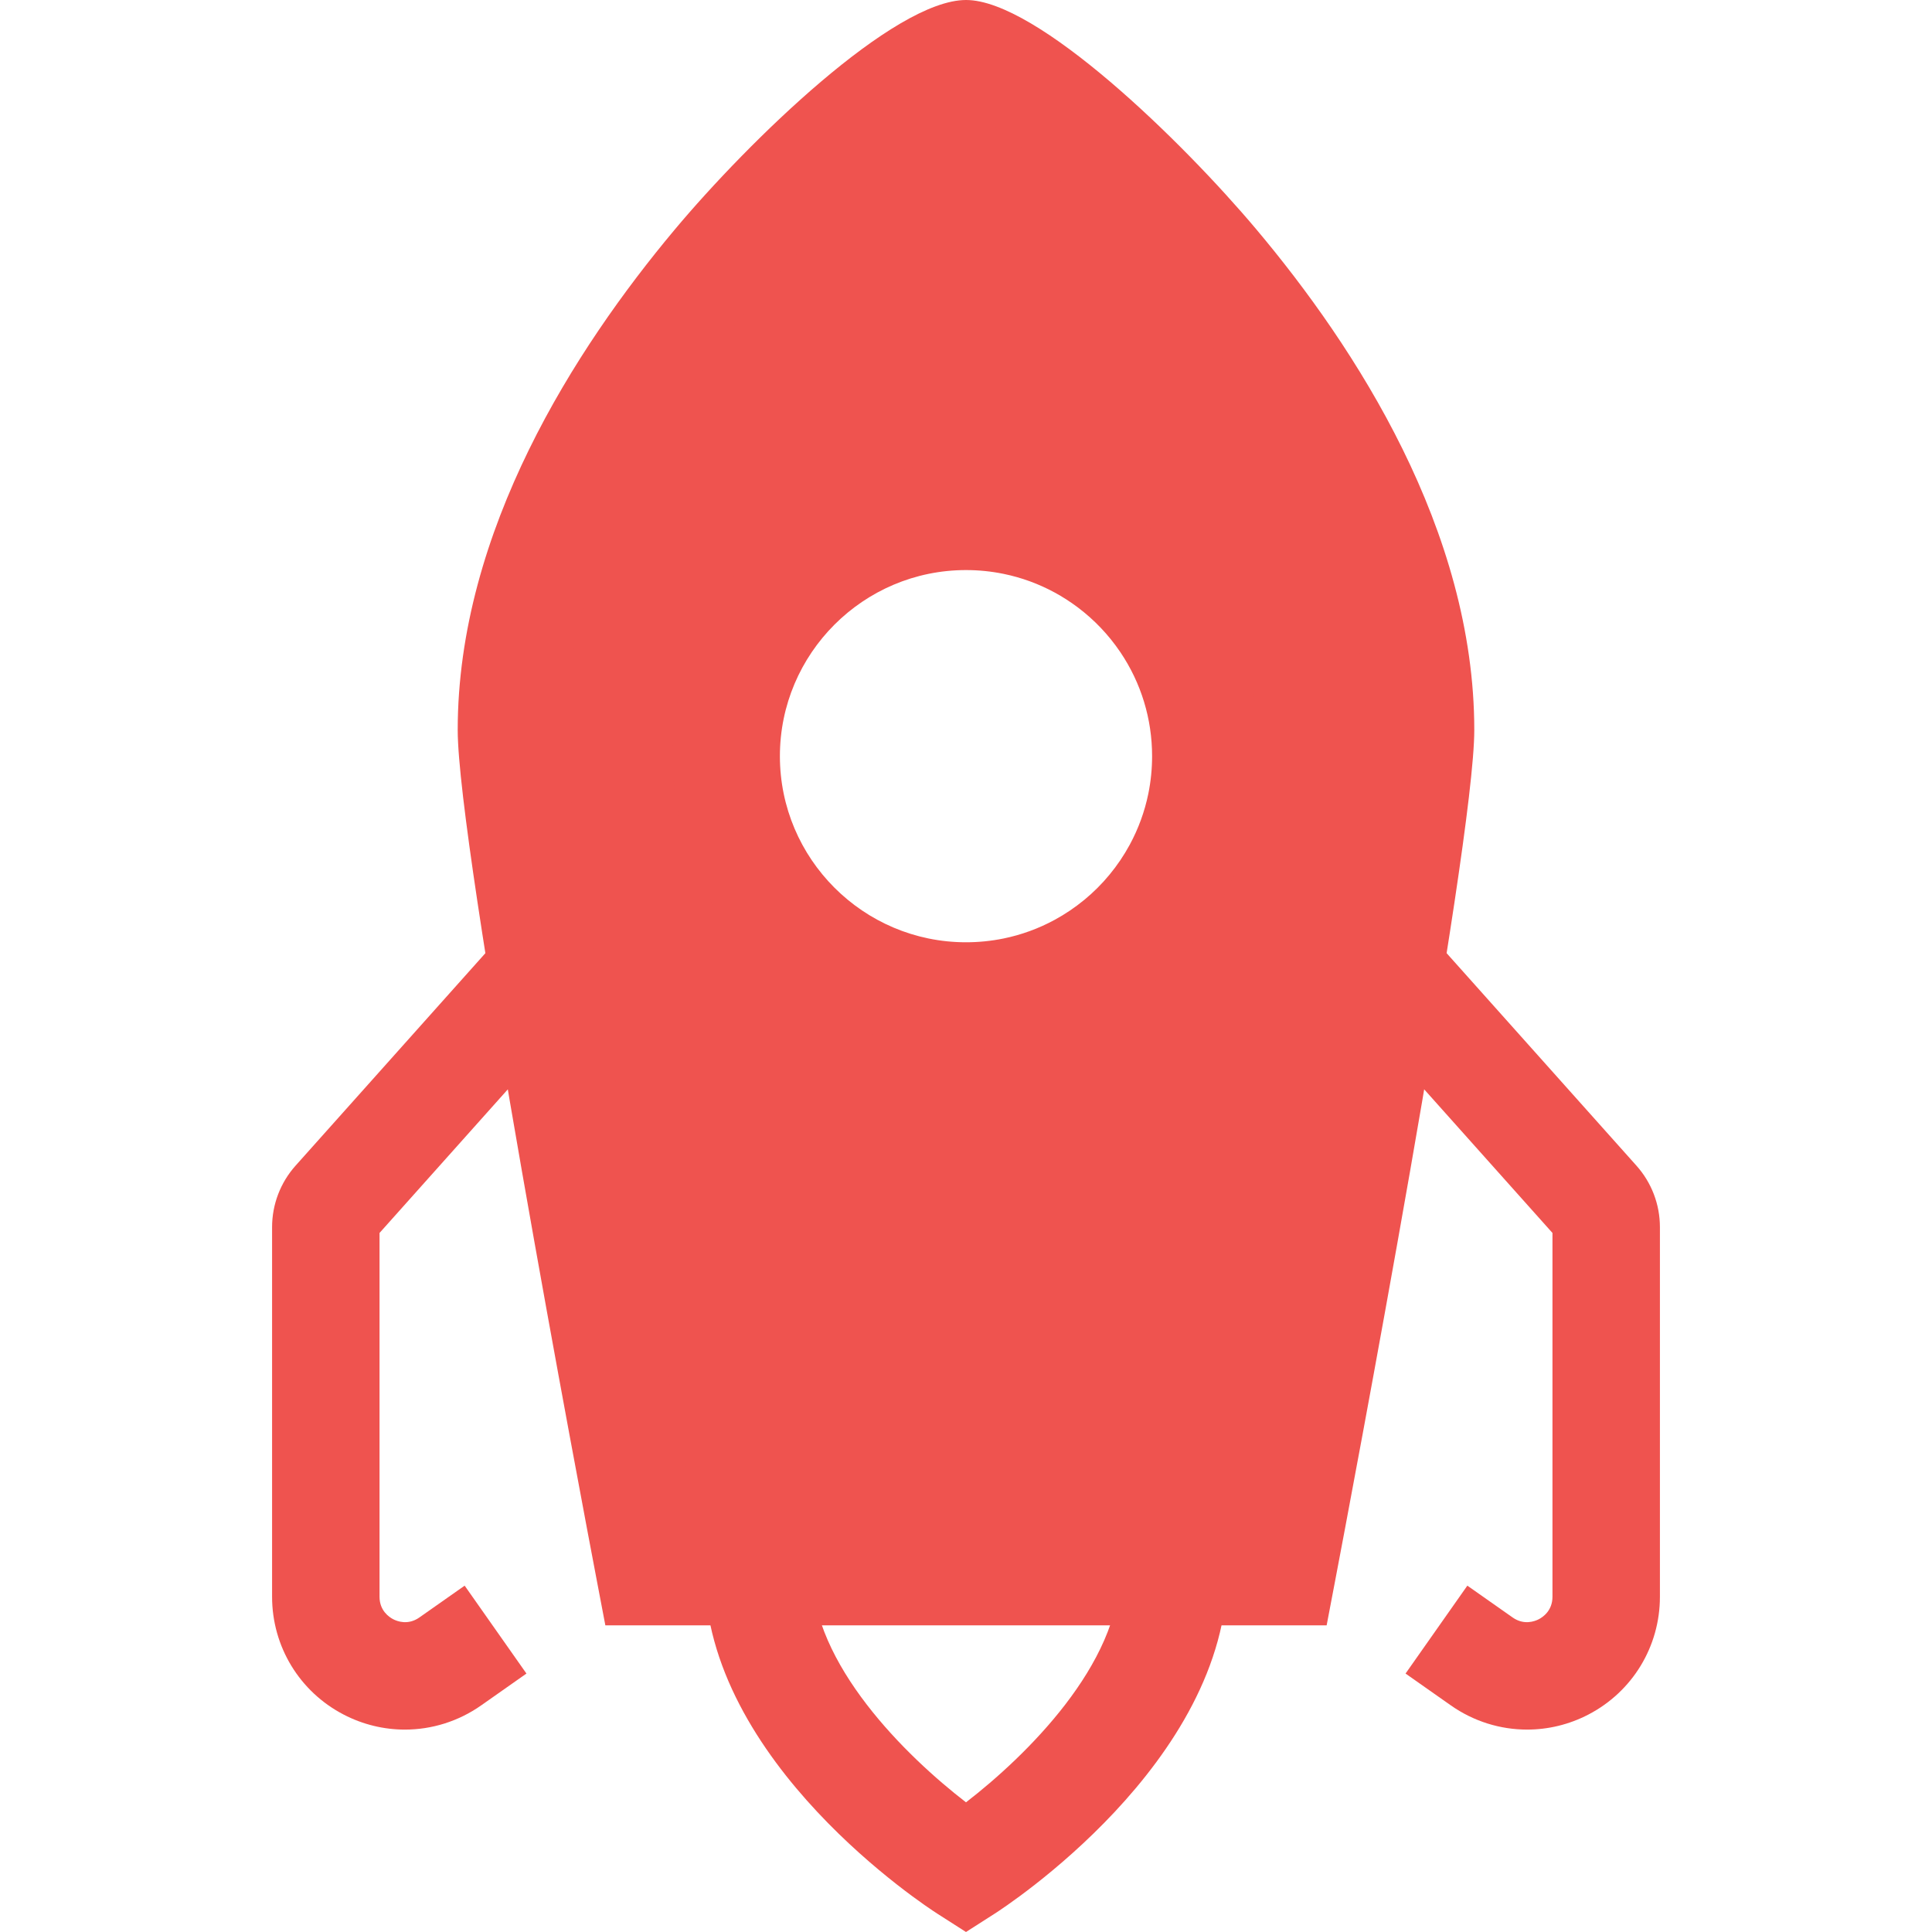
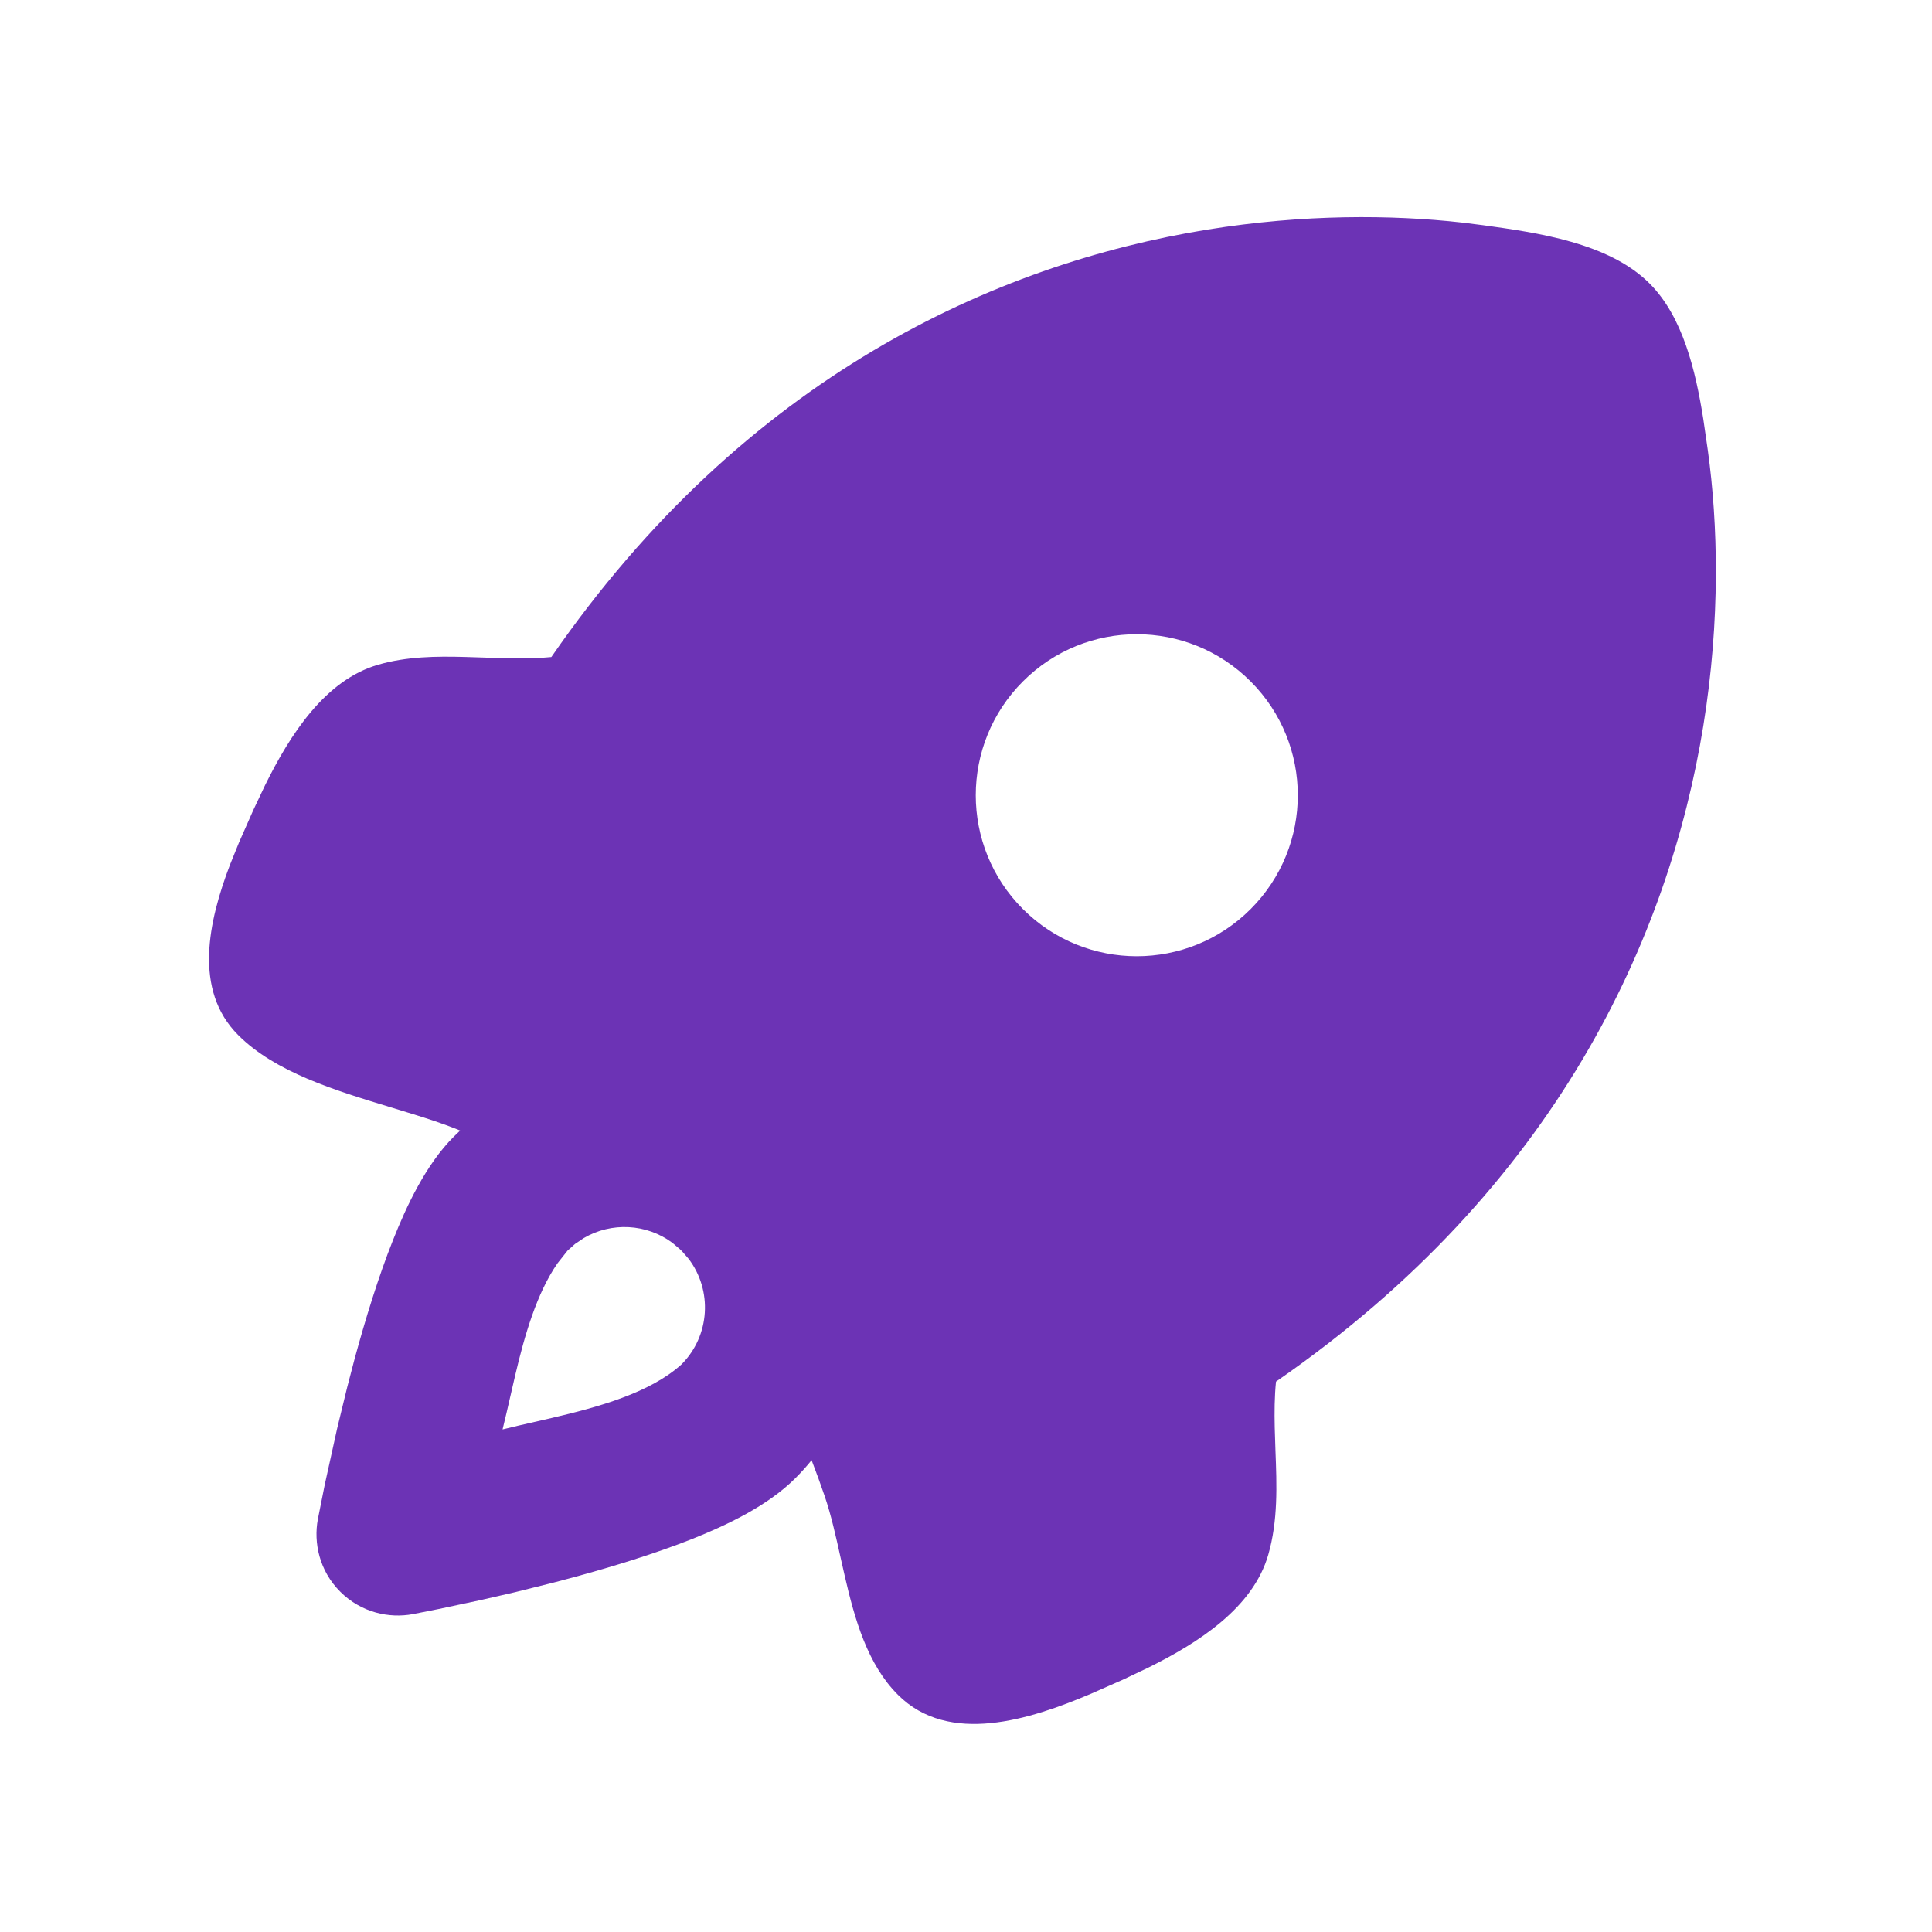
- <svg xmlns="http://www.w3.org/2000/svg" height="800px" width="800px" version="1.1" id="Layer_1" viewBox="0 0 359.585 359.585" xml:space="preserve" fill="#000000">
+ <svg xmlns="http://www.w3.org/2000/svg" width="800px" height="800px" viewBox="0 0 24 24" version="1.1" fill="#000000">
  <g id="SVGRepo_bgCarrier" stroke-width="0" />
  <g id="SVGRepo_tracerCarrier" stroke-linecap="round" stroke-linejoin="round" />
  <g id="SVGRepo_iconCarrier">
-     <g id="XMLID_450_">
-       <path id="XMLID_451_" style="fill:#ef534f;" d="M78.057,301.043c-2.112,1.484-4.116,0.723-4.88,0.326 c-0.763-0.396-2.538-1.597-2.538-4.179v-67.712l60.513-67.74v-30.021l-76.15,85.246c-2.813,3.152-4.362,7.214-4.362,11.438v68.79 c0,9.259,5.104,17.661,13.32,21.928c3.602,1.871,7.508,2.795,11.399,2.795c4.986,0,9.946-1.519,14.2-4.509l8.424-5.922 l-11.502-16.361L78.057,301.043z" />
-       <path id="XMLID_452_" style="fill:#ef534f;" d="M304.581,216.959l-77.788-87.079v30.021l62.153,69.577v67.712 c0,2.582-1.775,3.782-2.538,4.179c-0.764,0.396-2.768,1.158-4.88-0.326l-8.424-5.922l-11.502,16.361l8.424,5.922 c4.254,2.991,9.214,4.509,14.2,4.509c3.891,0,7.798-0.924,11.399-2.795c8.216-4.267,13.32-12.669,13.32-21.928V228.4 C308.946,224.177,307.397,220.115,304.581,216.959z" />
-       <g id="XMLID_453_">
-         <path id="XMLID_454_" style="fill:#ef534f;" d="M179.792,359.585l-5.389-3.446c-1.766-1.129-43.252-28.073-43.252-63.624 c0-35.138,20.494-63.748,46.657-65.135c0.726-0.038,1.352-0.066,1.983-0.066c3.57,0,7.134,0.513,10.593,1.523 c8.017,2.343,15.49,7.396,21.612,14.613c10.445,12.316,16.436,30.199,16.436,49.064c0,35.551-41.486,62.495-43.252,63.624 L179.792,359.585z M179.792,247.313c-0.278,0-0.555,0.02-0.831,0.034c-15.376,0.814-27.81,21.074-27.81,45.167 c0,17.21,17.486,34.339,28.641,42.936c11.154-8.597,28.641-25.726,28.641-42.936c0-14.201-4.26-27.369-11.688-36.128 c-3.581-4.223-7.721-7.111-11.97-8.353C183.138,247.556,181.462,247.313,179.792,247.313z" />
+     <g id="页面-1" stroke="none" stroke-width="1" fill="none" fill-rule="evenodd">
+       <g id="Transport" transform="translate(-48, -144)">
+         <g id="rocket_fill" transform="translate(48, 144)">
+           <path d="M24,0 L24,24 L0,24 L0,0 L24,0 Z M12.593,23.258 L12.582,23.26 L12.511,23.295 L12.492,23.299 L12.492,23.299 L12.477,23.295 L12.406,23.26 C12.396,23.256 12.387,23.259 12.382,23.265 L12.378,23.276 L12.361,23.703 L12.366,23.723 L12.377,23.736 L12.48,23.81 L12.495,23.814 L12.495,23.814 L12.507,23.81 L12.611,23.736 L12.623,23.72 L12.623,23.72 L12.627,23.703 L12.61,23.276 C12.608,23.266 12.601,23.259 12.593,23.258 L12.593,23.258 Z M12.858,23.145 L12.845,23.147 L12.66,23.24 L12.65,23.25 L12.65,23.25 L12.647,23.261 L12.665,23.691 L12.67,23.703 L12.67,23.703 L12.678,23.71 L12.879,23.803 C12.891,23.807 12.902,23.803 12.908,23.795 L12.912,23.781 L12.878,23.167 C12.875,23.155 12.867,23.147 12.858,23.145 L12.858,23.145 Z M12.143,23.147 C12.133,23.142 12.122,23.145 12.116,23.153 L12.11,23.167 L12.076,23.781 C12.075,23.793 12.083,23.802 12.093,23.805 L12.108,23.803 L12.309,23.71 L12.319,23.702 L12.319,23.702 L12.323,23.691 L12.34,23.261 L12.337,23.249 L12.337,23.249 L12.328,23.24 L12.143,23.147 Z" id="MingCute" fill-rule="nonzero"> </path>
+           <path d="M18.165,2.765 L18.42,2.797 C19.094,2.89 19.986,3.015 20.491,3.521 C20.905,3.934 21.064,4.606 21.159,5.206 L21.215,5.592 L21.215,5.592 C21.341,6.502 21.374,7.694 21.159,9.018 C20.735,11.631 19.344,14.749 15.851,17.163 C15.832,17.351 15.831,17.541 15.835,17.731 L15.844,18.015 C15.861,18.452 15.877,18.889 15.755,19.313 C15.565,19.974 14.888,20.408 14.256,20.72 L13.946,20.867 L13.946,20.867 L13.546,21.043 C12.797,21.361 11.787,21.687 11.154,21.053 C10.775,20.674 10.618,20.118 10.491,19.565 L10.444,19.358 C10.384,19.086 10.325,18.821 10.244,18.584 C10.194,18.438 10.14,18.289 10.082,18.139 C10.019,18.217 9.951,18.292 9.879,18.364 C9.534,18.709 9.019,18.95 8.595,19.119 C8.132,19.302 7.608,19.462 7.123,19.594 L6.874,19.66 L6.874,19.66 L6.397,19.779 L6.397,19.779 L5.965,19.878 L5.965,19.878 L5.448,19.988 L5.448,19.988 L5.125,20.052 L5.125,20.052 C4.837,20.105 4.489,20.035 4.227,19.773 C3.965,19.512 3.895,19.163 3.948,18.875 L4.034,18.444 L4.034,18.444 L4.188,17.746 L4.188,17.746 L4.312,17.237 L4.312,17.237 L4.406,16.877 L4.406,16.877 C4.538,16.392 4.698,15.868 4.882,15.405 C5.05,14.981 5.291,14.466 5.636,14.121 L5.716,14.044 L5.716,14.044 L5.652,14.018 C5.49,13.955 5.315,13.897 5.133,13.841 L4.856,13.756 C4.162,13.545 3.42,13.32 2.959,12.858 C2.4,12.299 2.588,11.447 2.858,10.74 L2.969,10.466 L2.969,10.466 L3.145,10.067 L3.145,10.067 L3.292,9.756 C3.604,9.124 4.039,8.447 4.699,8.257 C5.049,8.156 5.413,8.151 5.779,8.161 L5.999,8.168 C6.285,8.179 6.57,8.189 6.849,8.162 C9.263,4.668 12.381,3.277 14.994,2.853 C16.197,2.658 17.292,2.667 18.165,2.765 L18.165,2.765 Z M8.353,15.439 C8.03,15.199 7.595,15.179 7.253,15.379 L7.143,15.453 L7.05,15.536 L6.925,15.694 C6.665,16.07 6.517,16.59 6.402,17.076 L6.294,17.544 C6.277,17.618 6.26,17.689 6.243,17.757 L6.434,17.711 L6.434,17.711 L6.852,17.615 C7.43,17.48 8.071,17.305 8.465,16.95 C8.823,16.591 8.852,16.028 8.553,15.636 L8.471,15.542 L8.447,15.519 L8.353,15.439 Z M15.536,8.465 C14.755,7.683 13.488,7.683 12.707,8.465 C11.926,9.246 11.926,10.512 12.707,11.293 C13.488,12.074 14.755,12.074 15.536,11.293 C16.317,10.512 16.317,9.246 15.536,8.465 Z" id="形状" fill="#6C33B5"> </path>
+         </g>
      </g>
-       <g id="XMLID_459_">
-         <path id="XMLID_460_" style="fill:#ef534f;" d="M179.81,10c-11.533,0-84.62,62.685-84.62,125.87 c0,21.51,25.754,156.644,25.754,156.644c43.893,0,69.719,0,117.696,0c0,0,25.755-135.131,25.755-156.641 C264.395,72.334,190.643,10,179.81,10z M223.522,149.735c-0.892,4.359-2.419,8.486-4.48,12.281 c-0.687,1.265-1.434,2.493-2.236,3.68c-3.209,4.75-7.307,8.848-12.057,12.057c-1.187,0.802-2.415,1.549-3.68,2.236 c-3.795,2.062-7.922,3.589-12.281,4.481c-2.906,0.594-5.914,0.907-8.996,0.907c-24.652,0-44.637-19.985-44.637-44.637 s19.984-44.637,44.637-44.637c3.082,0,6.09,0.313,8.996,0.907c4.359,0.892,8.486,2.419,12.281,4.48 c1.897,1.031,3.712,2.195,5.43,3.48c4.01,2.999,7.499,6.656,10.307,10.812c4.813,7.124,7.623,15.712,7.623,24.957 C224.429,143.821,224.117,146.829,223.522,149.735z" />
-         <path id="XMLID_463_" style="fill:#ef534f;" d="M179.792,195.376c-30.127,0-54.637-24.51-54.637-54.637 s24.51-54.638,54.637-54.638c3.699,0,7.4,0.374,11.001,1.11c5.26,1.076,10.323,2.923,15.049,5.49 c2.308,1.254,4.543,2.687,6.646,4.259c4.926,3.684,9.166,8.133,12.604,13.224c6.108,9.042,9.337,19.607,9.337,30.555 c0,3.697-0.373,7.397-1.108,10.997c-1.078,5.264-2.925,10.326-5.49,15.051c-0.838,1.542-1.759,3.057-2.738,4.507 c-3.945,5.839-8.906,10.801-14.745,14.744c-1.443,0.976-2.959,1.896-4.502,2.736c-4.729,2.568-9.792,4.415-15.053,5.491 C187.193,195.002,183.492,195.376,179.792,195.376z M179.792,106.102c-19.099,0-34.637,15.538-34.637,34.638 c0,19.099,15.538,34.637,34.637,34.637c2.355,0,4.708-0.237,6.991-0.704c3.324-0.68,6.524-1.848,9.512-3.471 c0.978-0.531,1.939-1.115,2.854-1.734c3.712-2.507,6.864-5.659,9.371-9.369c0.622-0.922,1.206-1.883,1.736-2.858 c1.621-2.984,2.789-6.186,3.47-9.511c0.467-2.281,0.703-4.634,0.703-6.989c0-6.942-2.044-13.637-5.909-19.359 c-2.186-3.234-4.88-6.062-8.01-8.402c-1.334-0.997-2.753-1.906-4.217-2.702c-2.985-1.622-6.186-2.79-9.509-3.47 C184.5,106.339,182.148,106.102,179.792,106.102z" />
-       </g>
-       <path id="XMLID_467_" style="fill:#ef534f;" d="M129.228,282.514h101.128c7.92-42.046,24.039-130.879,24.039-146.641 c0-55.3-61.037-108.785-74.631-115.474c-5.884,2.927-23.498,16.183-41.078,37.88c-21.601,26.658-33.496,54.215-33.496,77.591 C105.19,151.634,121.308,240.468,129.228,282.514z M246.915,302.514H112.669l-1.549-8.128 c-2.654-13.927-25.931-136.69-25.931-158.516c0-37.065,21.923-71.057,40.314-93.045C139.353,26.268,166.342,0,179.81,0 c13.191,0,40.127,26.174,54.007,42.672c18.512,22.004,40.578,56.034,40.578,93.201c0,21.825-23.277,144.587-25.932,158.513 L246.915,302.514z" />
    </g>
  </g>
</svg>
